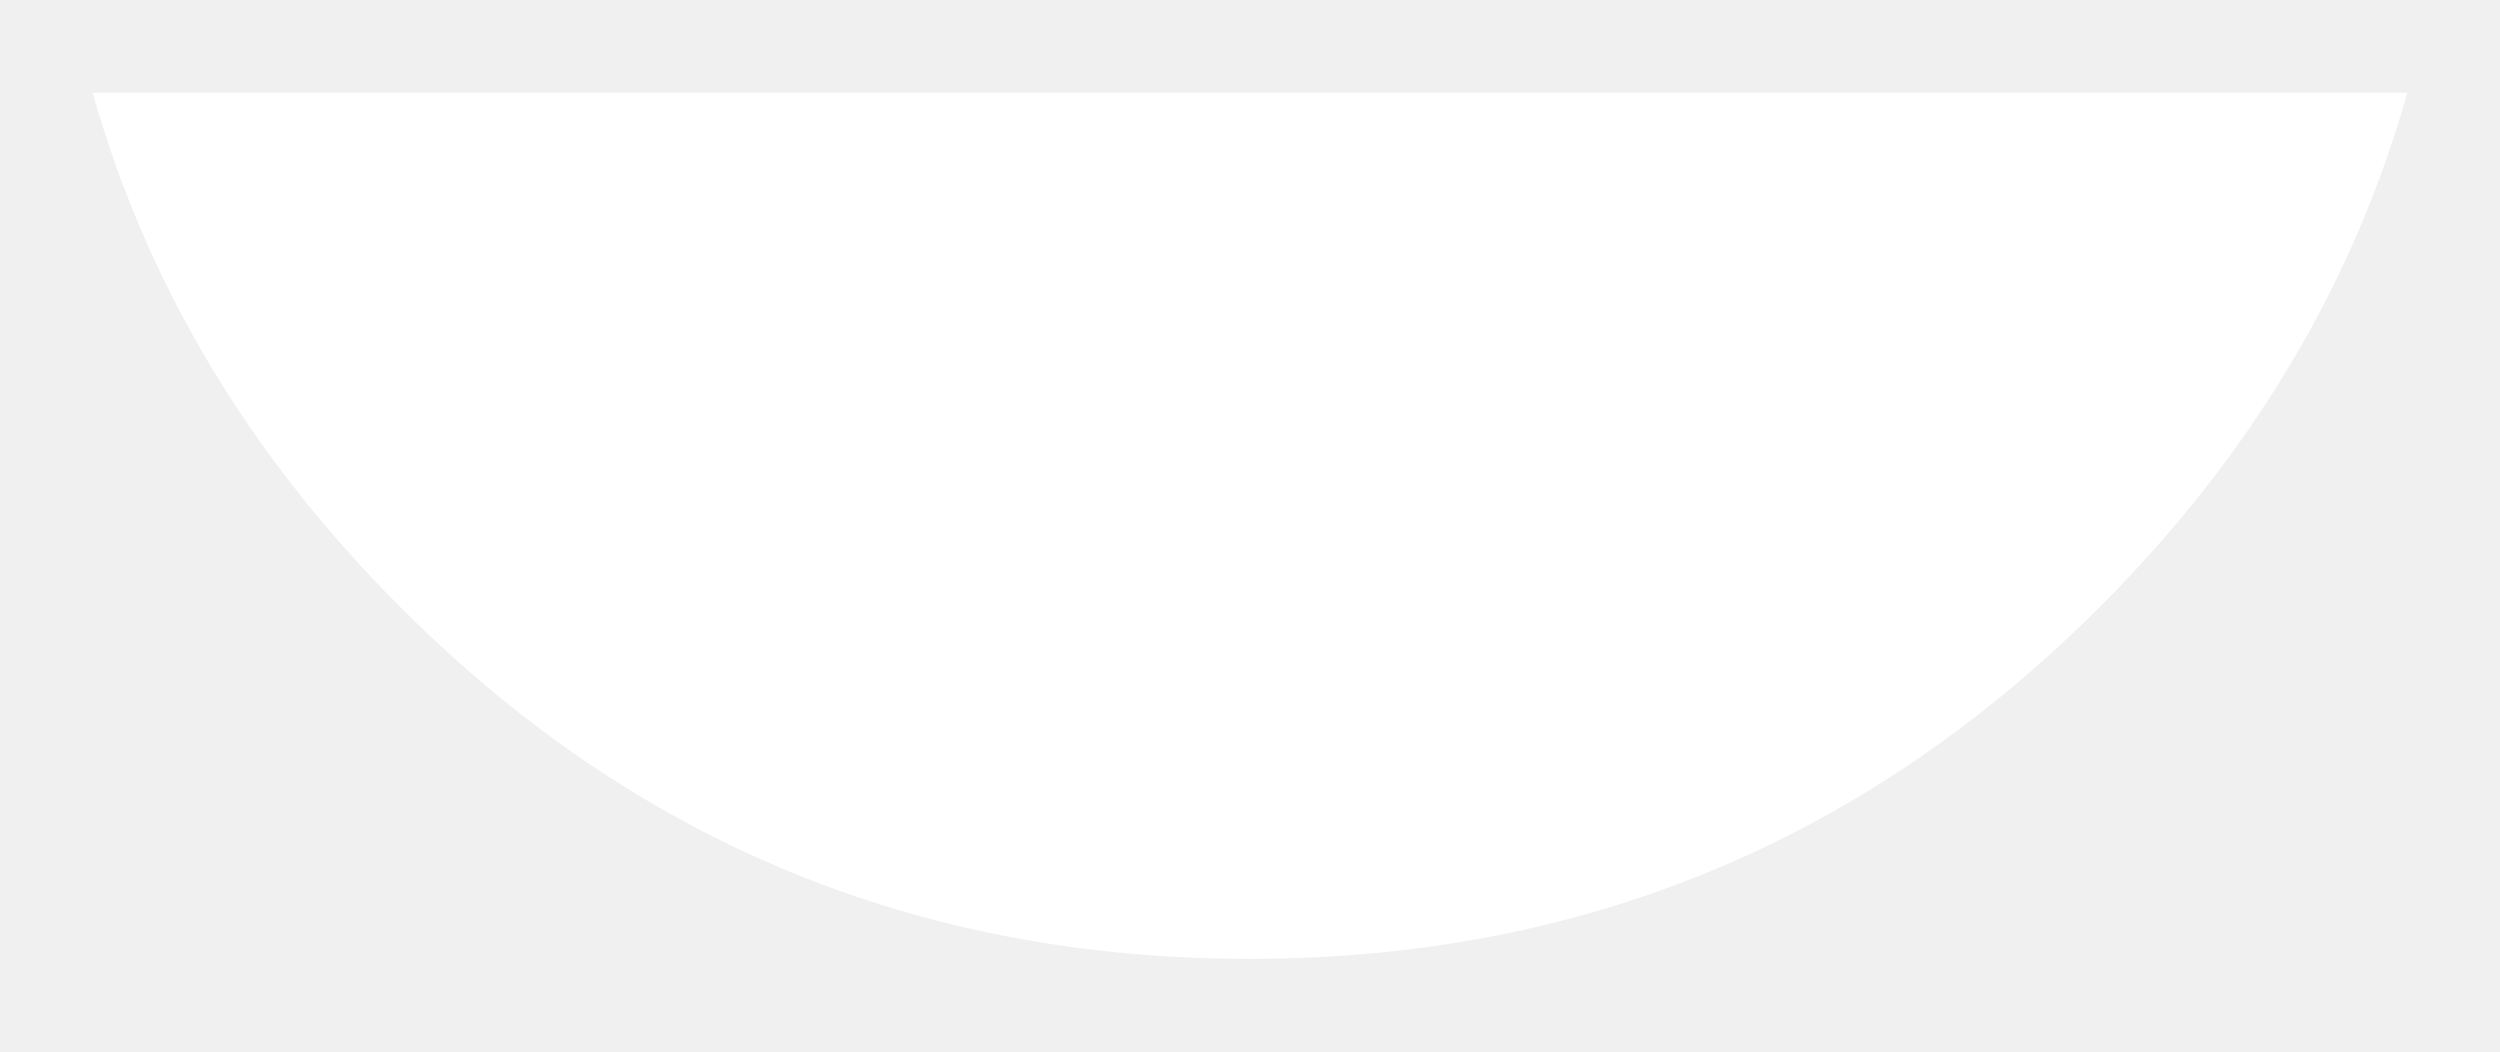
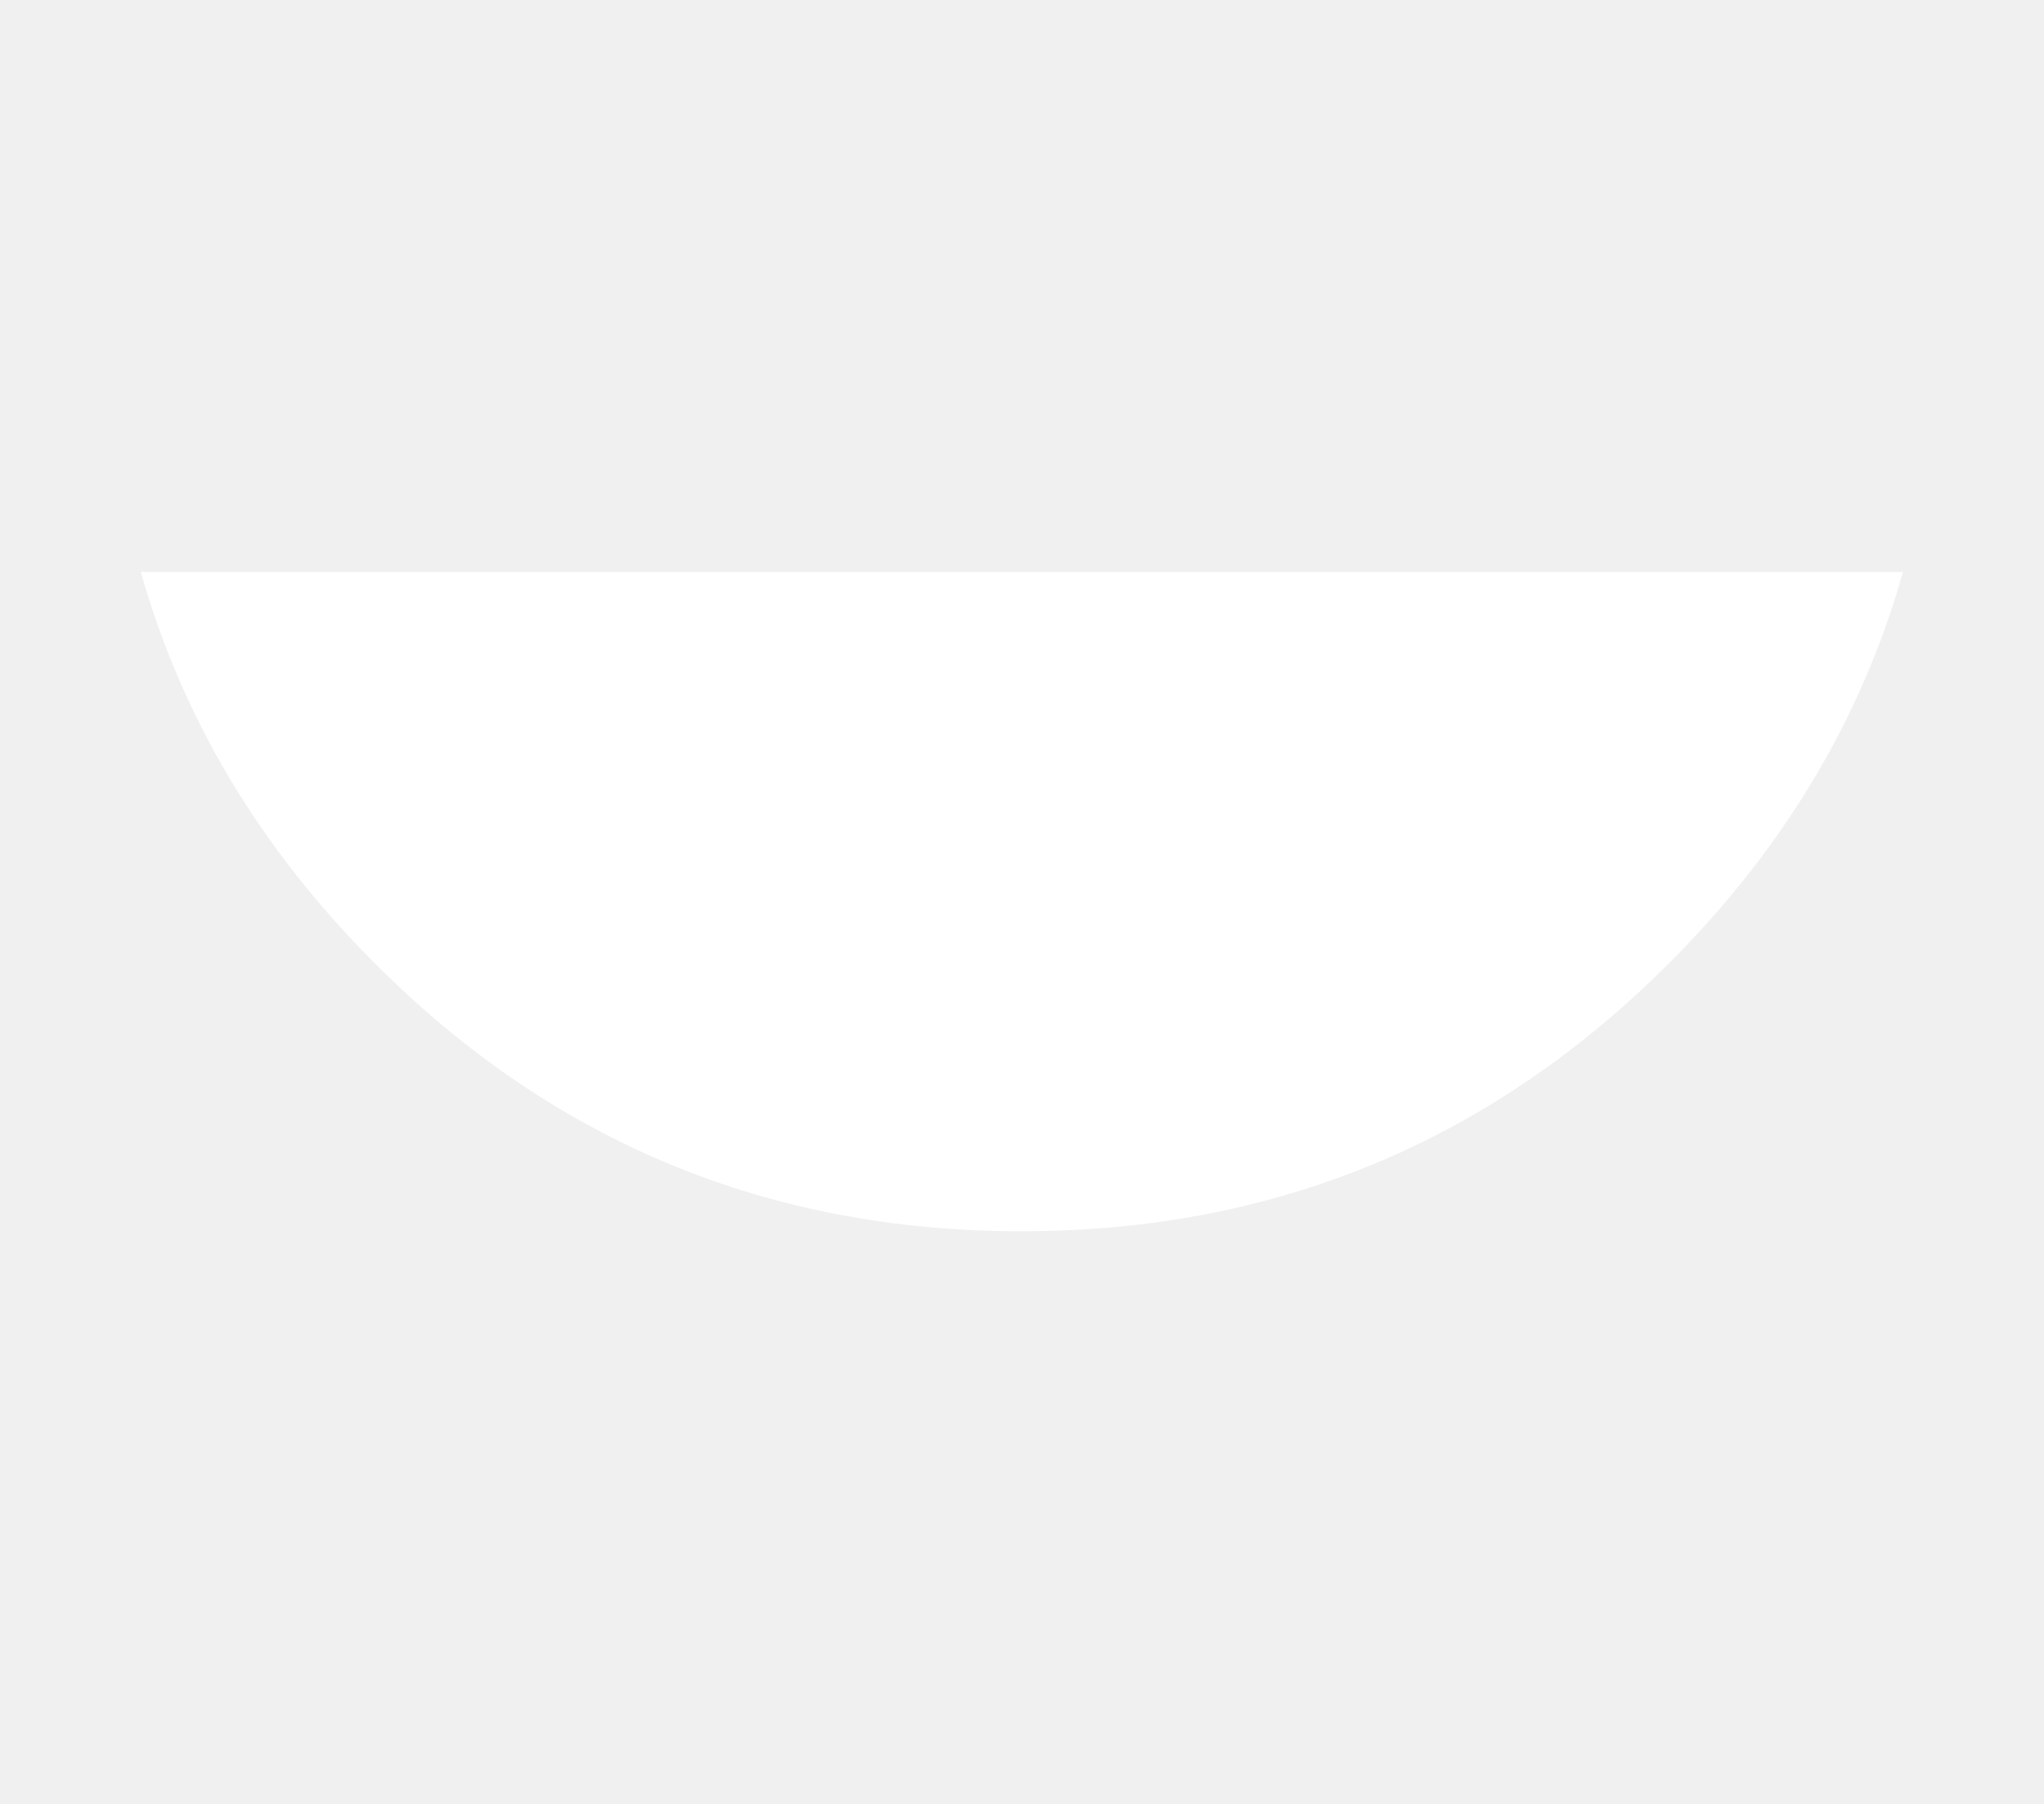
- <svg xmlns="http://www.w3.org/2000/svg" viewBox="29.06 31.01 95.53 40.18">
+ <svg xmlns="http://www.w3.org/2000/svg" viewBox="25.53 5.83 102.60 90.54">
  <path d="M109.3 54.2 Q95.85 67.65 76.8 67.65 Q57.75 67.65 44.35 54.2 Q35.7 45.55 32.6 34.55 L121.05 34.55 Q117.95 45.55 109.3 54.2 Z" fill="#fff" />
</svg>
